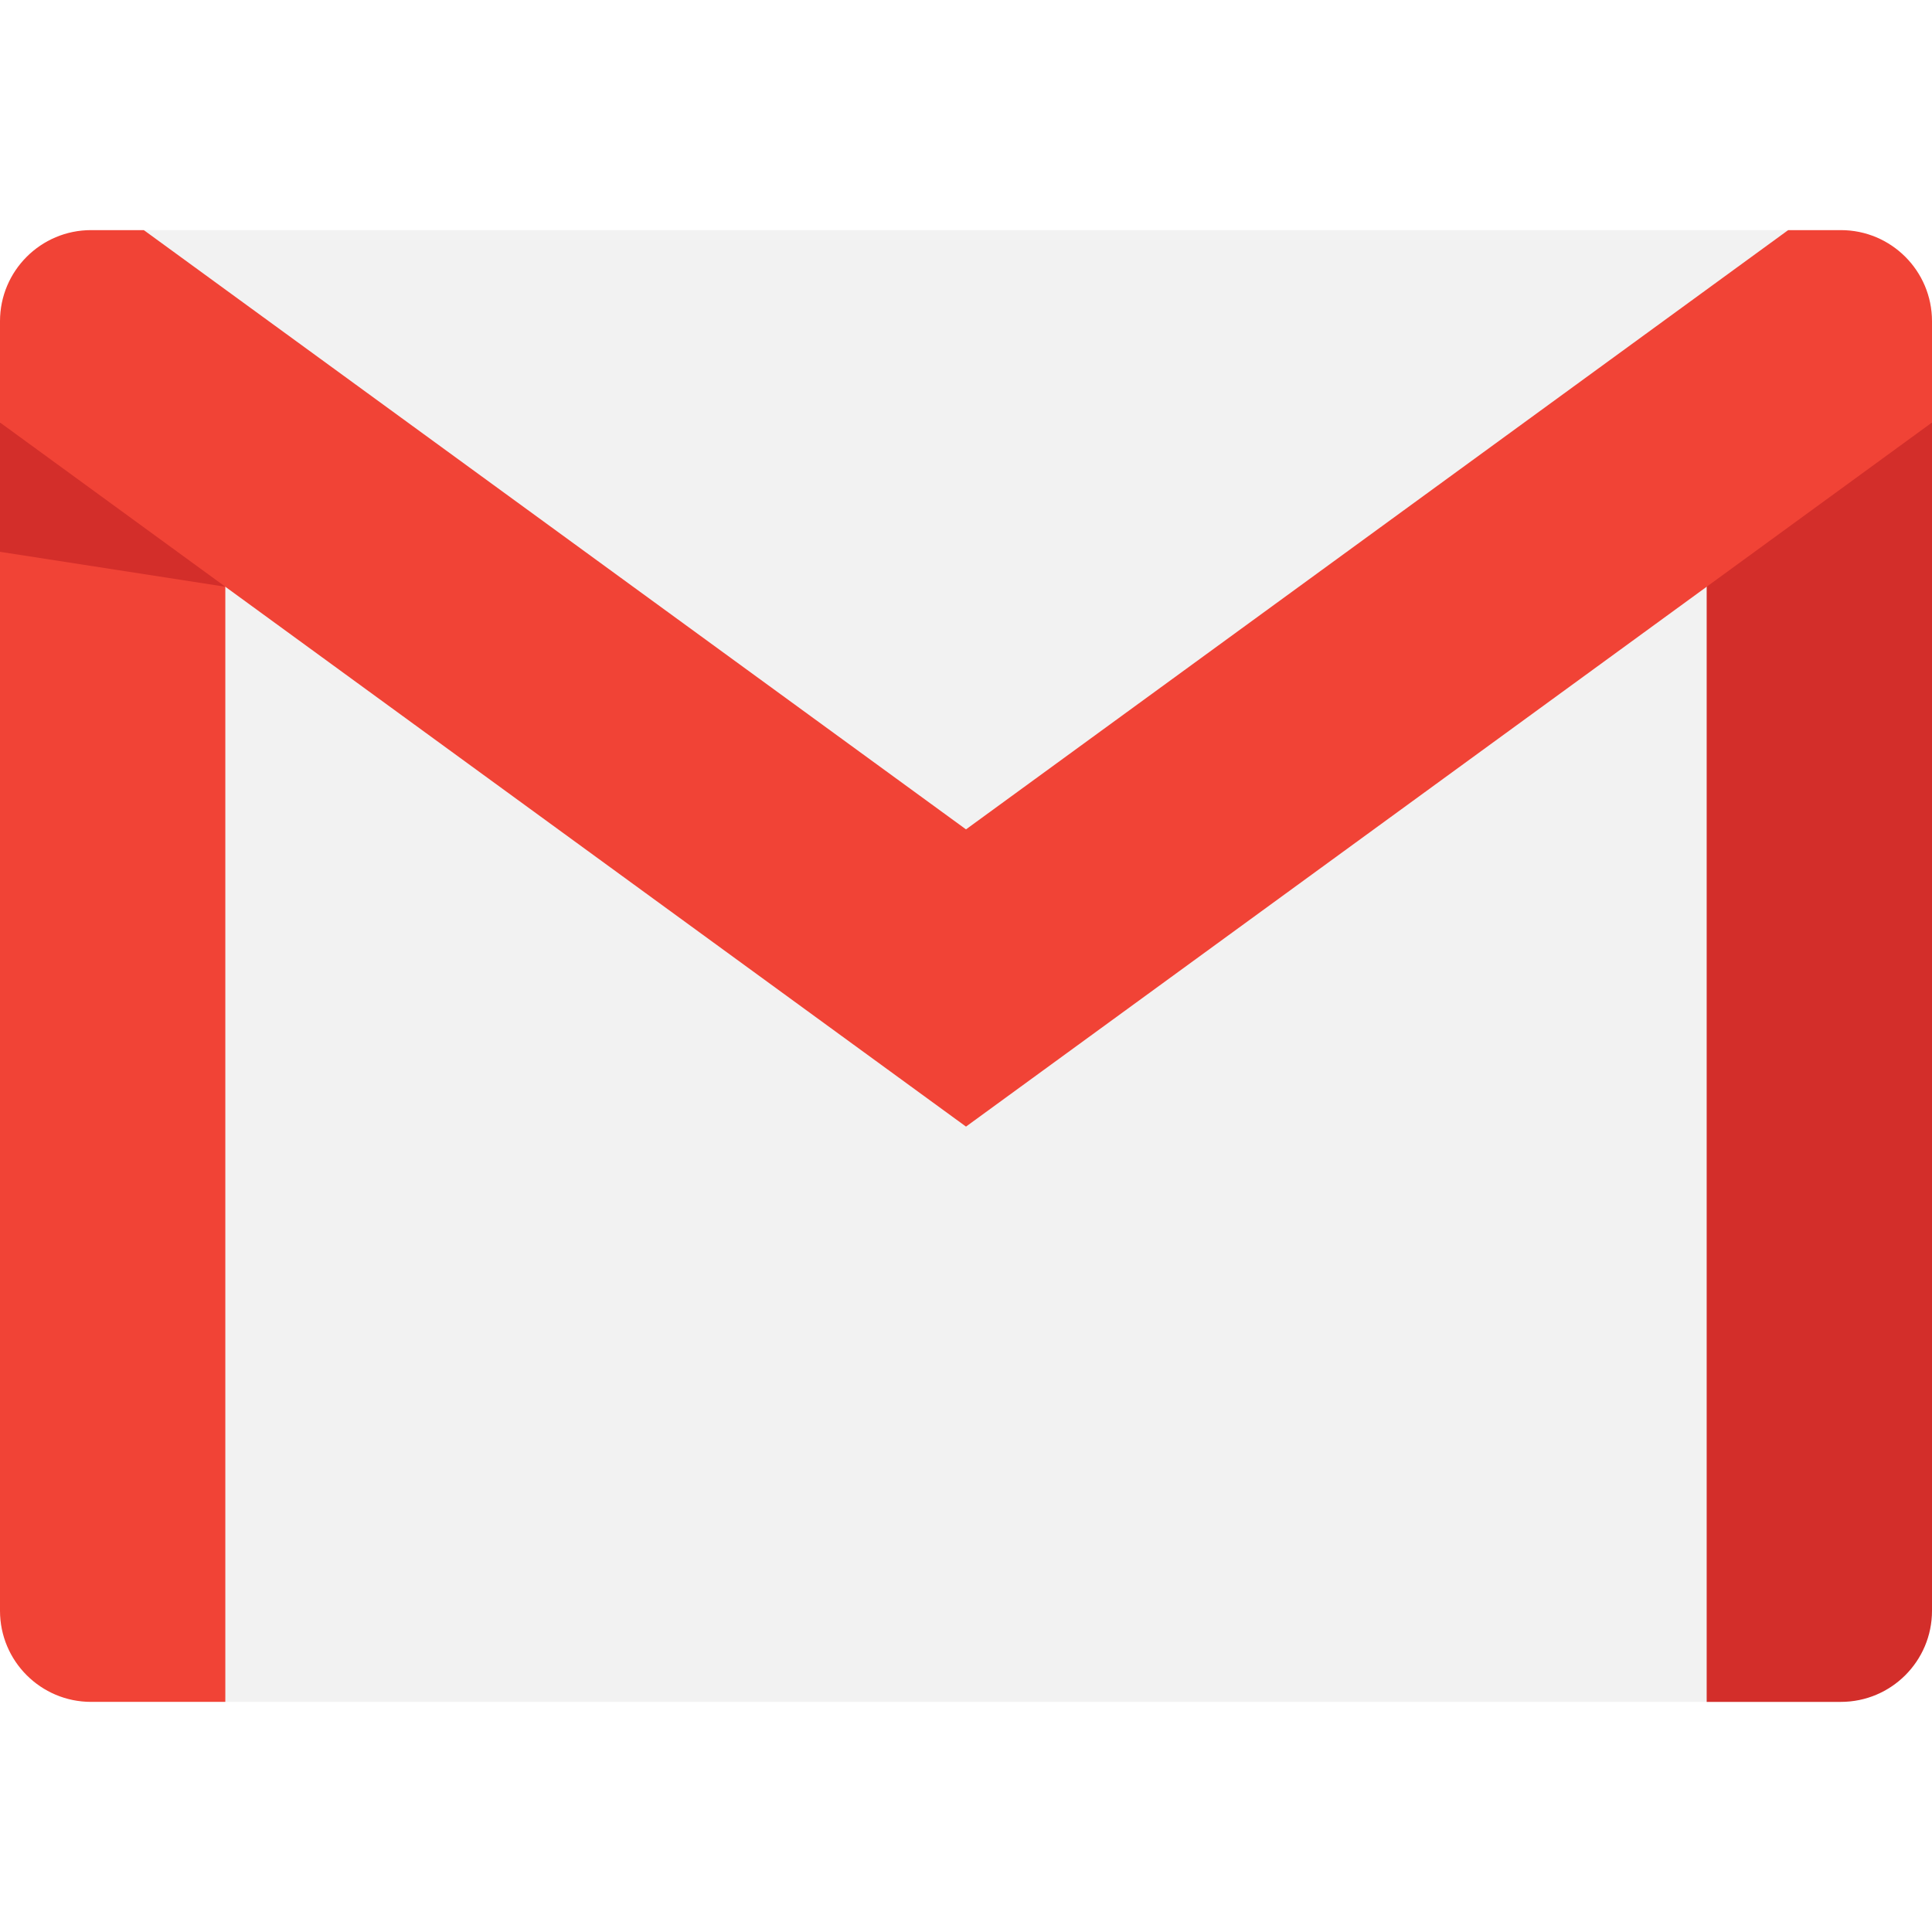
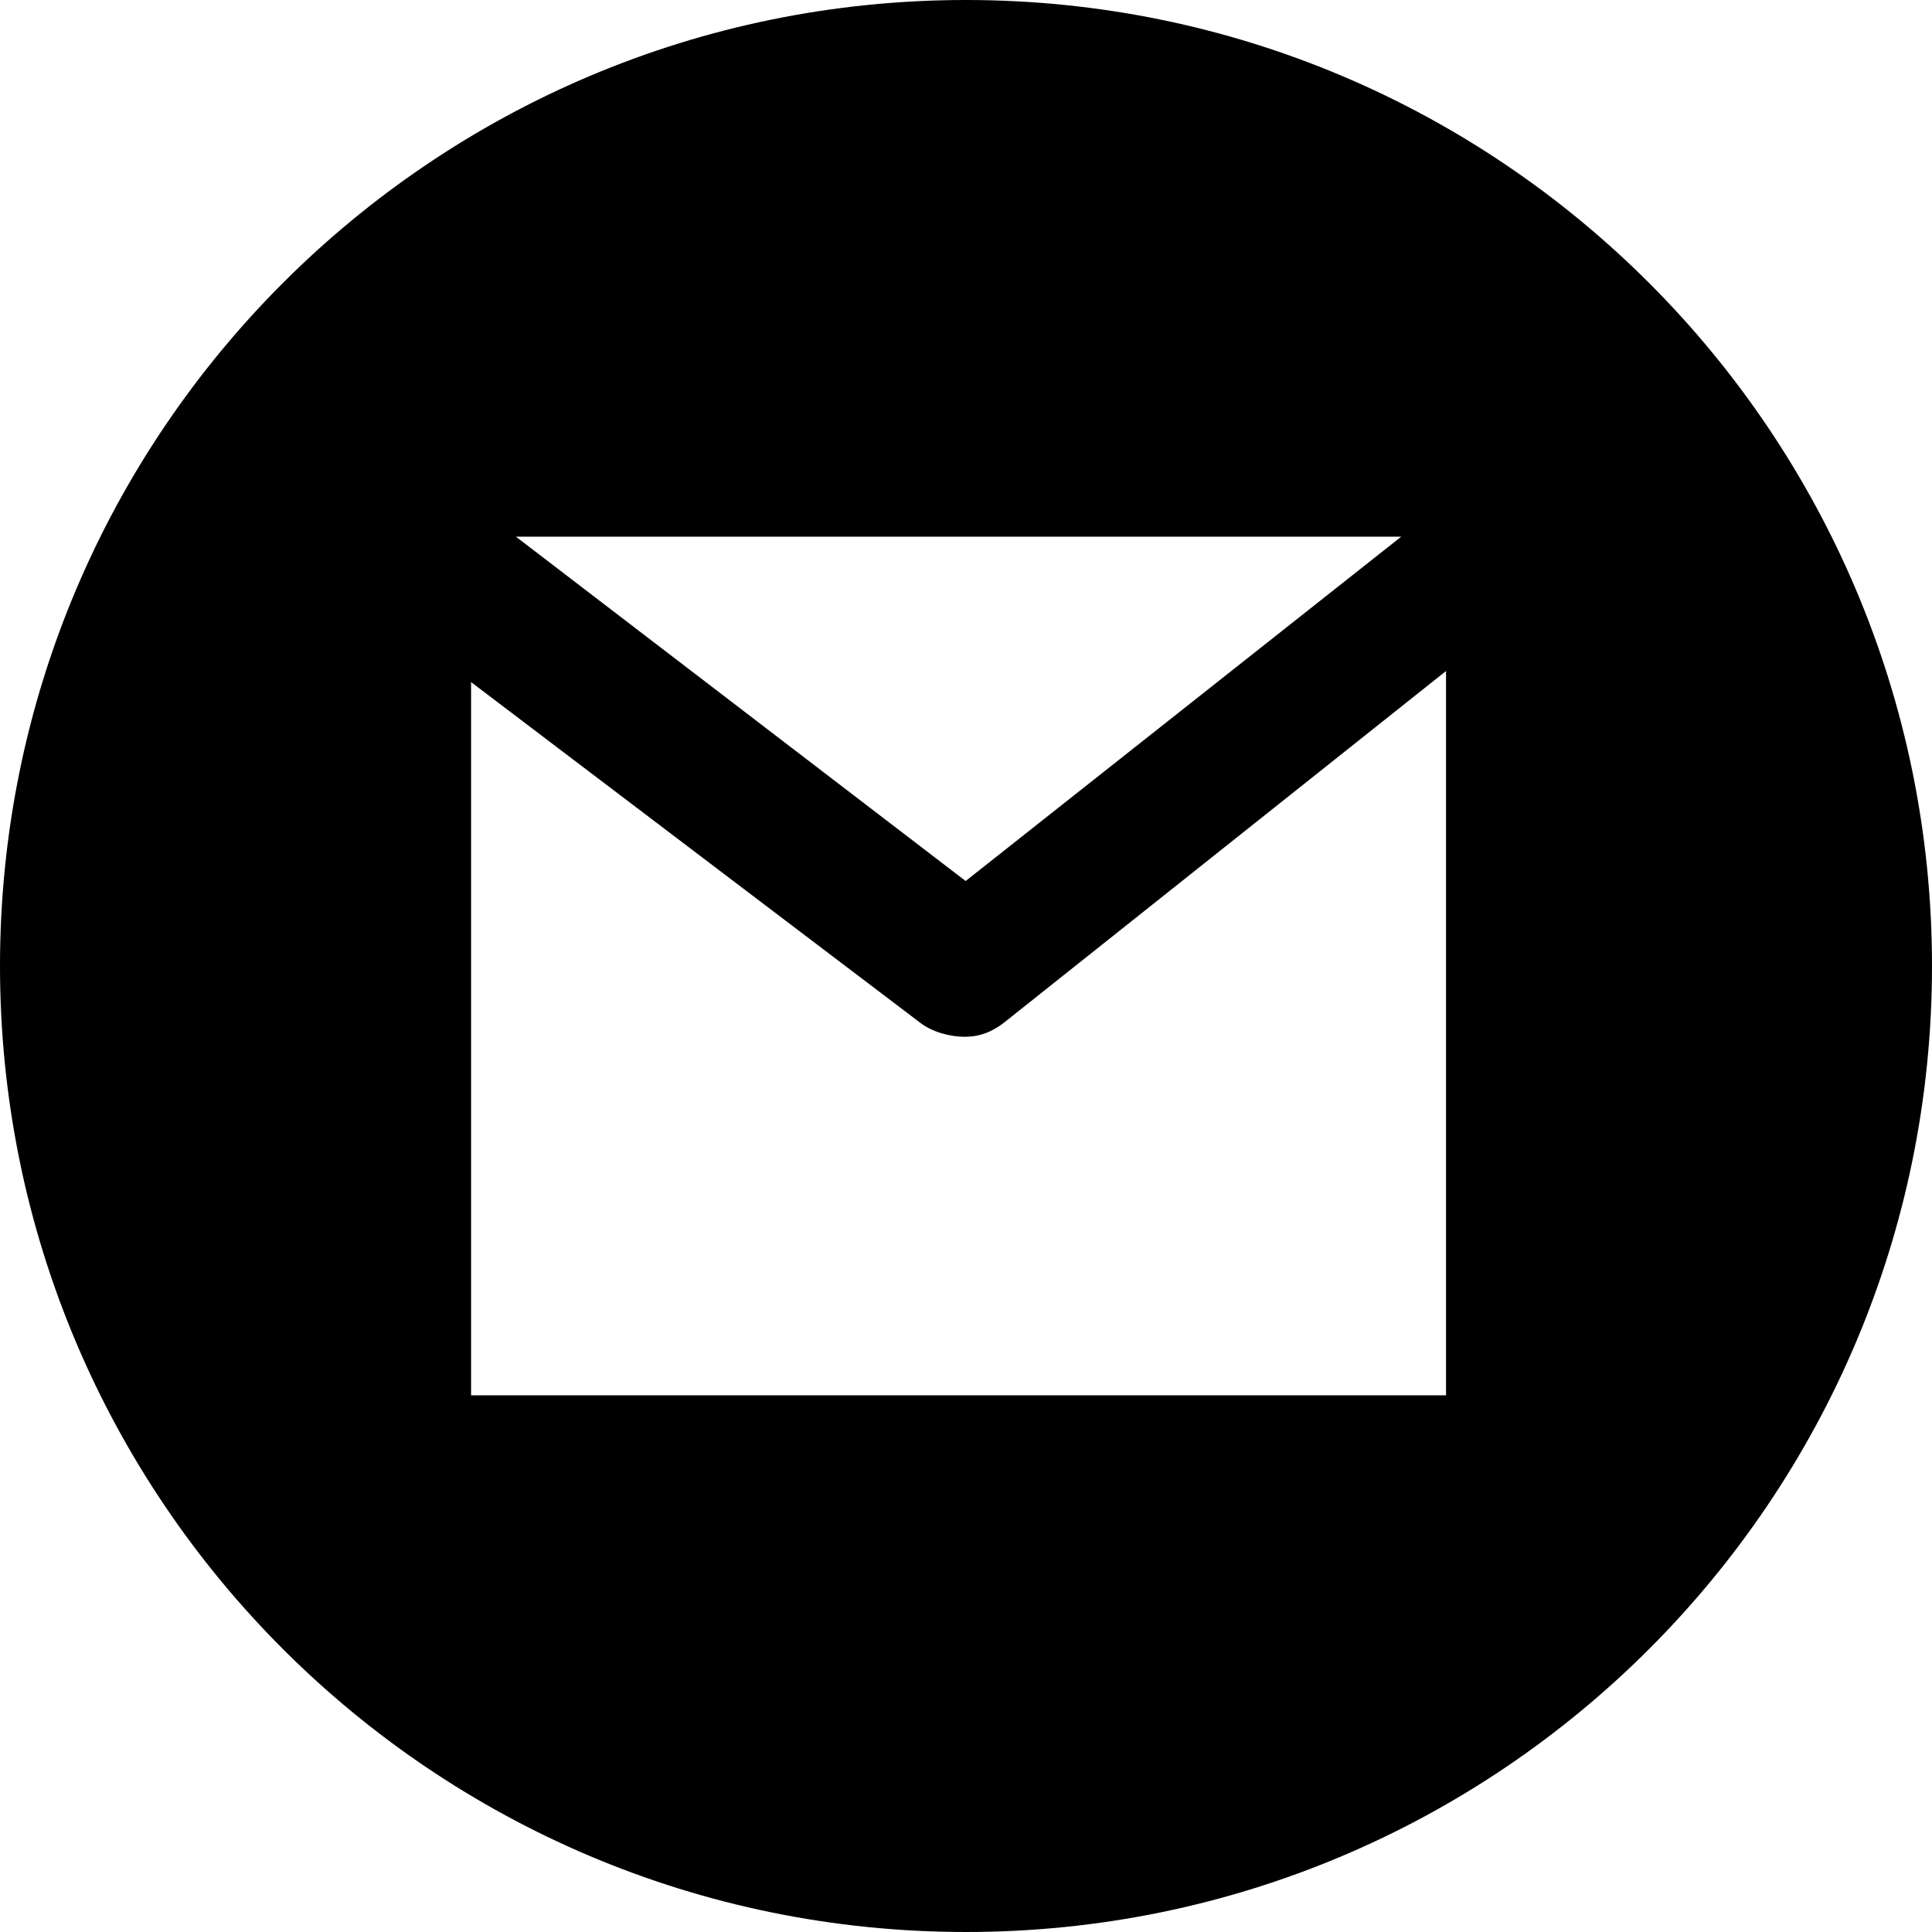
- <svg xmlns="http://www.w3.org/2000/svg" version="1.1" id="Layer_1" x="0px" y="0px" viewBox="0 0 512 512" style="enable-background:new 0 0 512 512;" xml:space="preserve">
-   <g>
-     <polygon style="fill:#F2F2F2;" points="484.973,122.808 452.288,451.017 59.712,451.017 33.379,129.16 256,253.802  " />
-     <polygon style="fill:#F2F2F2;" points="473.886,60.983 256,265.659 38.114,60.983 256,60.983  " />
-   </g>
-   <path style="fill:#F14336;" d="M59.712,155.493v295.524H24.139C10.812,451.017,0,440.206,0,426.878V111.967l39,1.063L59.712,155.493  z" />
-   <path style="fill:#D32E2A;" d="M512,111.967v314.912c0,13.327-10.812,24.139-24.152,24.139h-35.56V155.493l19.692-46.525  L512,111.967z" />
-   <path style="fill:#F14336;" d="M512,85.122v26.845l-59.712,43.526L256,298.561L59.712,155.493L0,111.967V85.122  c0-13.327,10.812-24.139,24.139-24.139h13.975L256,219.792L473.886,60.983h13.962C501.188,60.983,512,71.794,512,85.122z" />
-   <polygon style="fill:#D32E2A;" points="59.712,155.493 0,146.235 0,111.967 " />
+ <svg xmlns="http://www.w3.org/2000/svg" version="1.1" id="Capa_1" x="0px" y="0px" viewBox="0 0 216 216" style="enable-background:new 0 0 216 216;" xml:space="preserve">
+   <path d="M108,0C48.353,0,0,48.353,0,108s48.353,108,108,108s108-48.353,108-108S167.647,0,108,0z M156.657,60L107.96,98.498  L57.679,60H156.657z M161.667,156h-109V76.259l50.244,38.11c1.347,1.03,3.34,1.545,4.947,1.545c1.645,0,3.073-0.54,4.435-1.616  l49.374-39.276V156z" />
  <g>
</g>
  <g>
</g>
  <g>
</g>
  <g>
</g>
  <g>
</g>
  <g>
</g>
  <g>
</g>
  <g>
</g>
  <g>
</g>
  <g>
</g>
  <g>
</g>
  <g>
</g>
  <g>
</g>
  <g>
</g>
  <g>
</g>
</svg>
